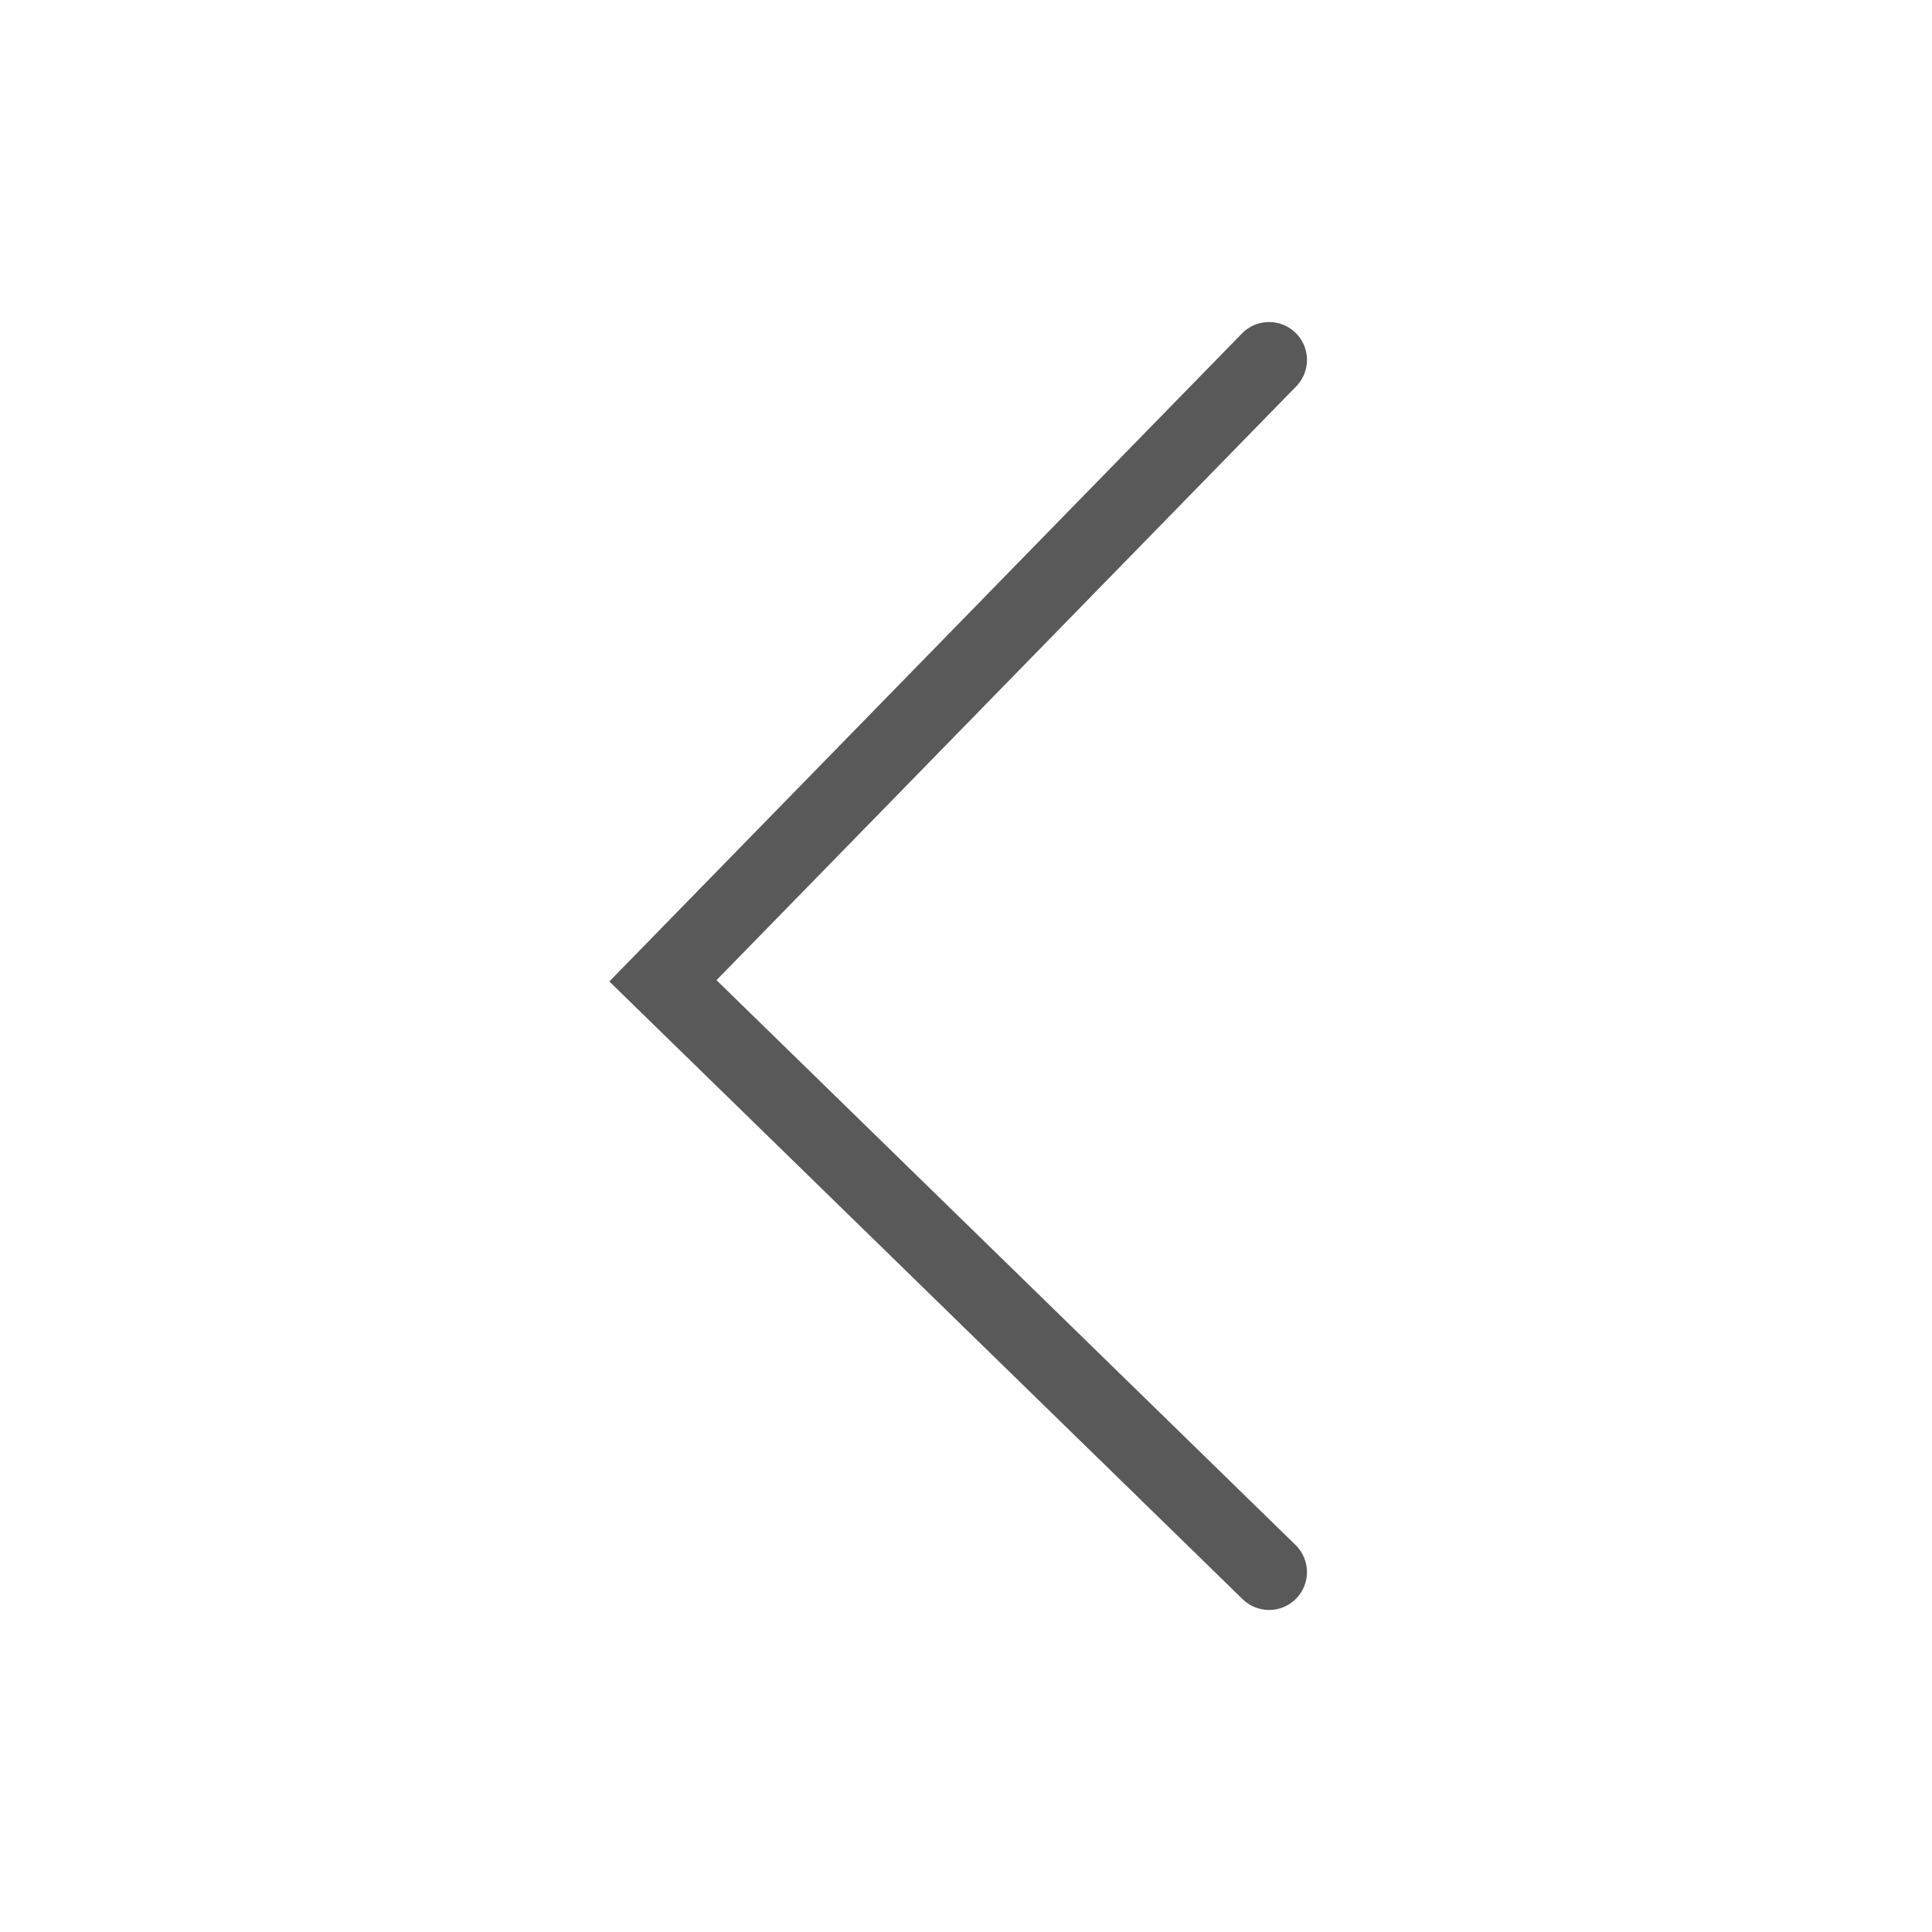
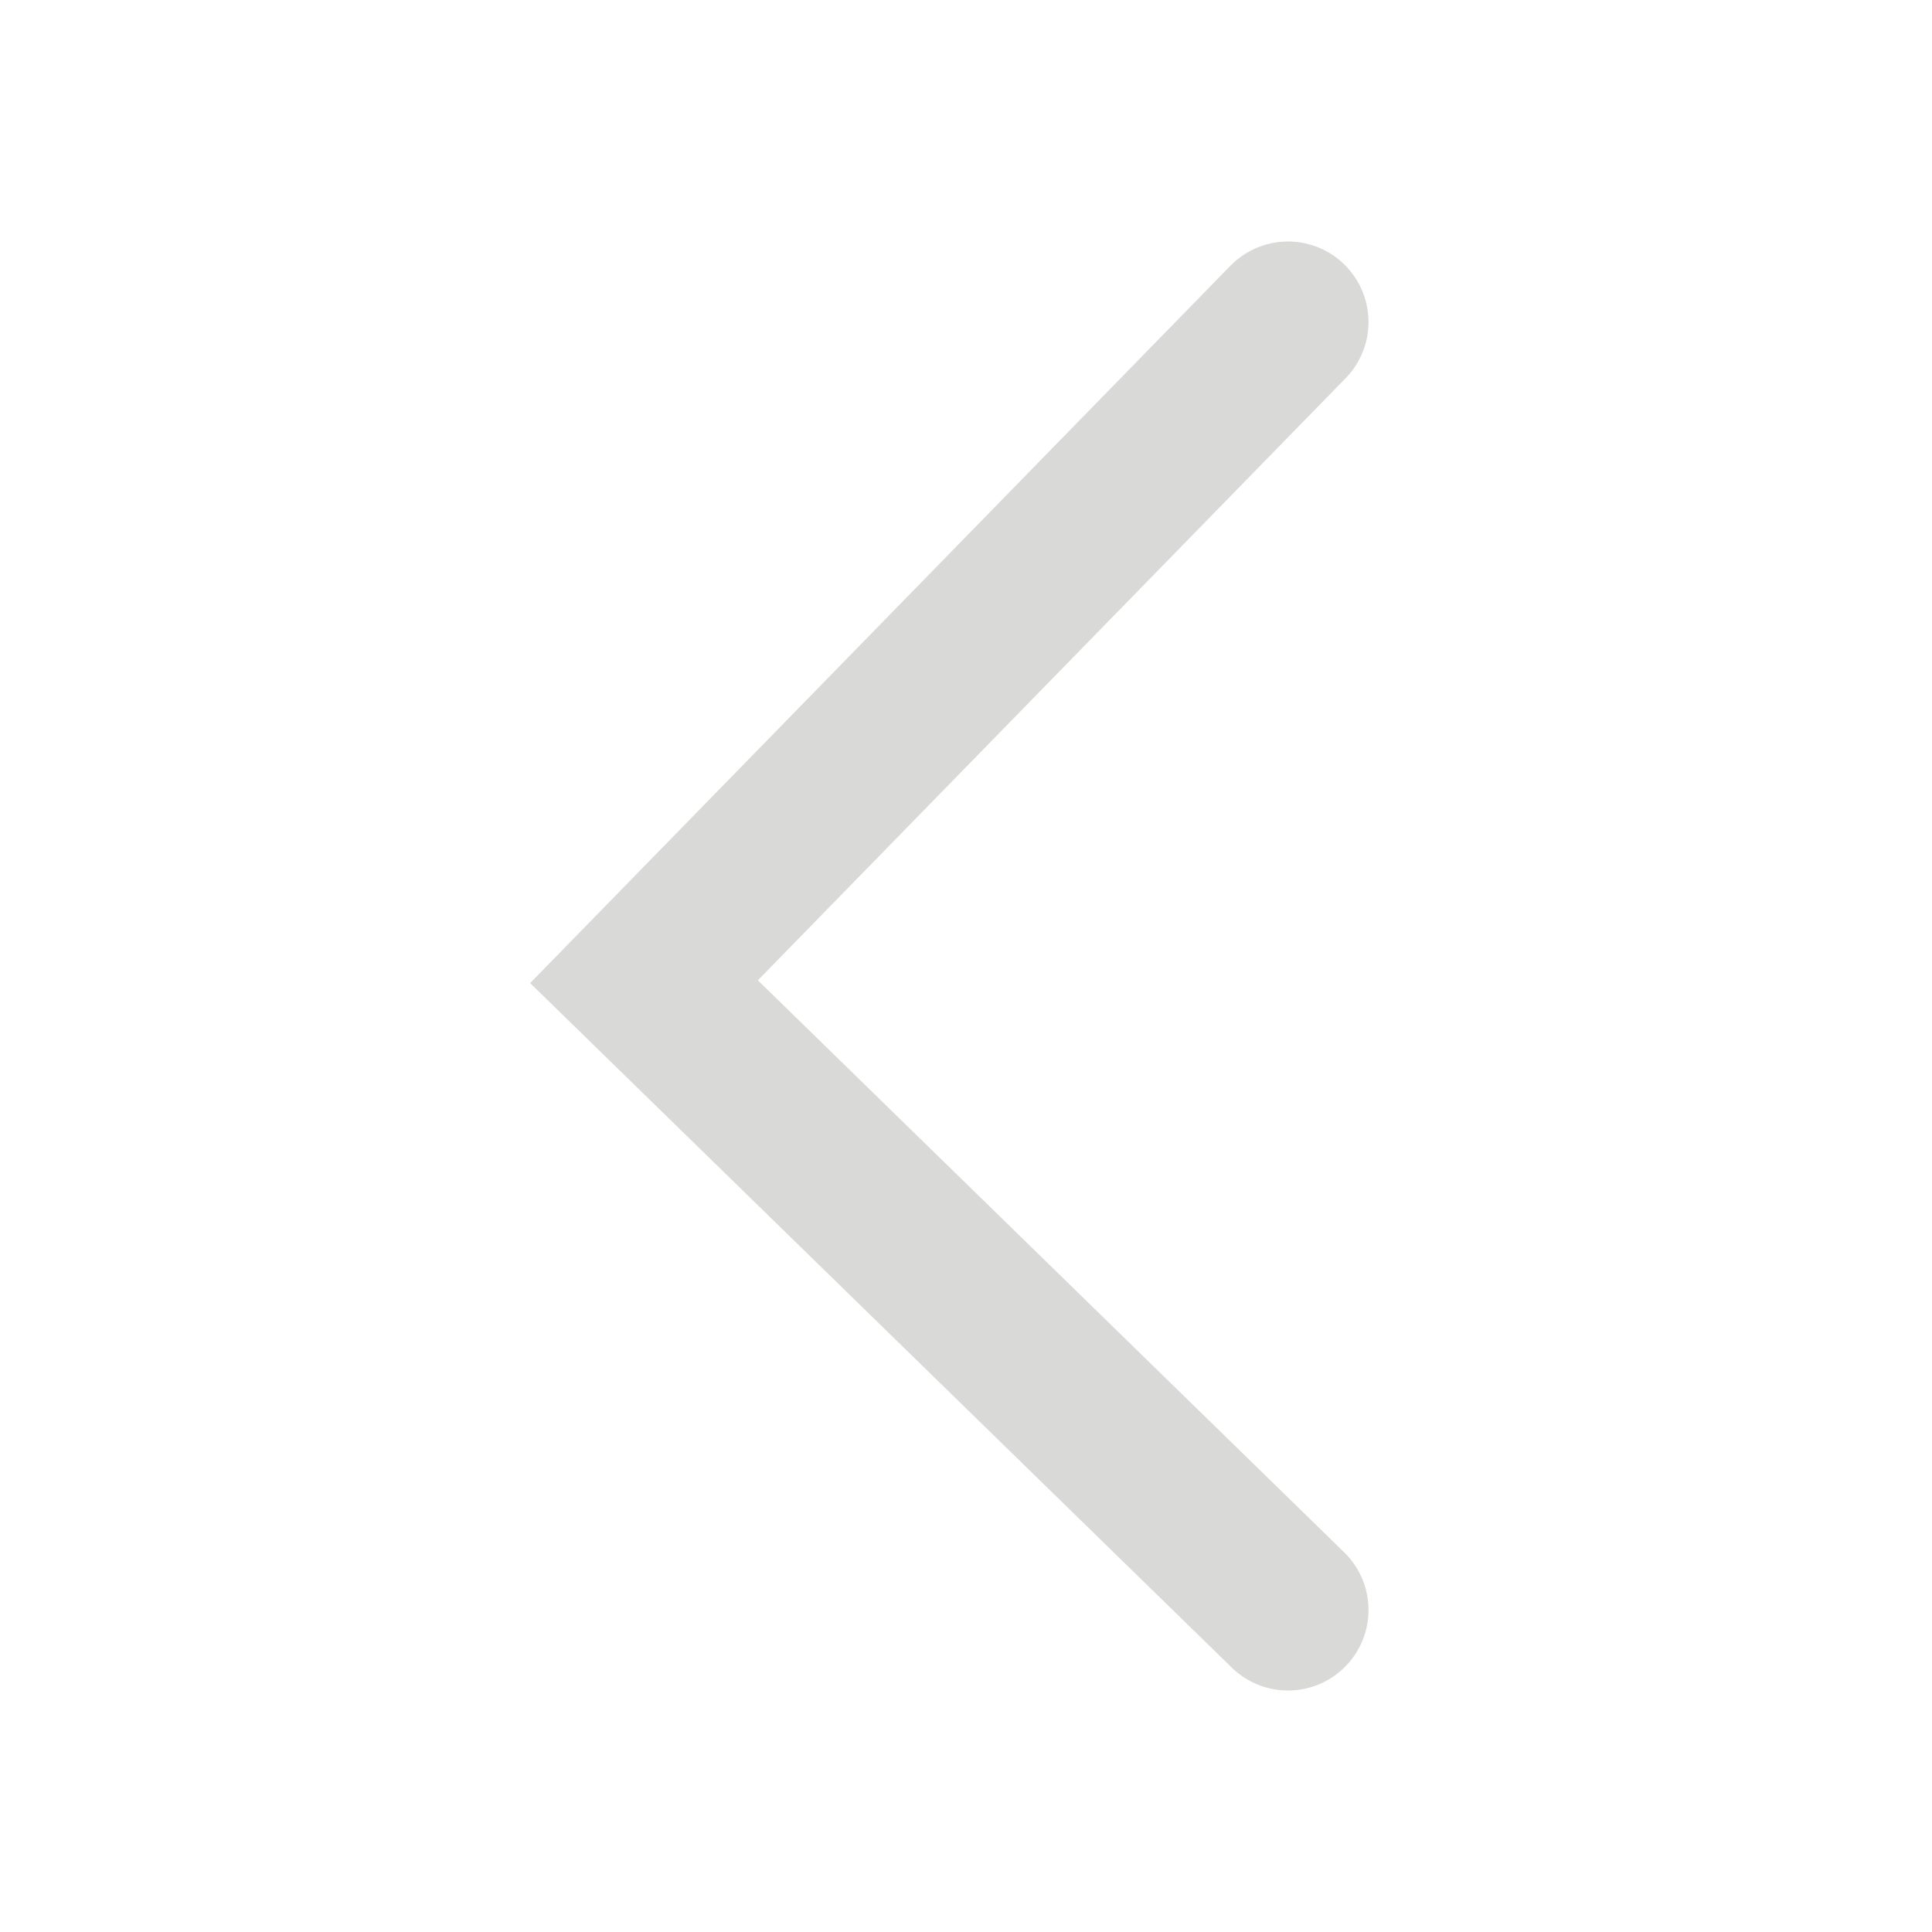
<svg xmlns="http://www.w3.org/2000/svg" preserveAspectRatio="none" overflow="visible" style="display: block;" width="24" height="24" viewBox="0 0 24 24" fill="none">
-   <g id="State-layer">
-     <path id="Vector 2" d="M15.765 4.471L8.235 12.184L15.765 19.529" stroke-width="0.941" stroke-linecap="round" stroke="#595959" />
+   <g id="KIRI/Icon/Navigation/Back">
+     <path id="Vector 2" d="M16 4L8 12.195L16 20" stroke-width="2" stroke-linecap="round" stroke="#D9D9D8" />
  </g>
</svg>
